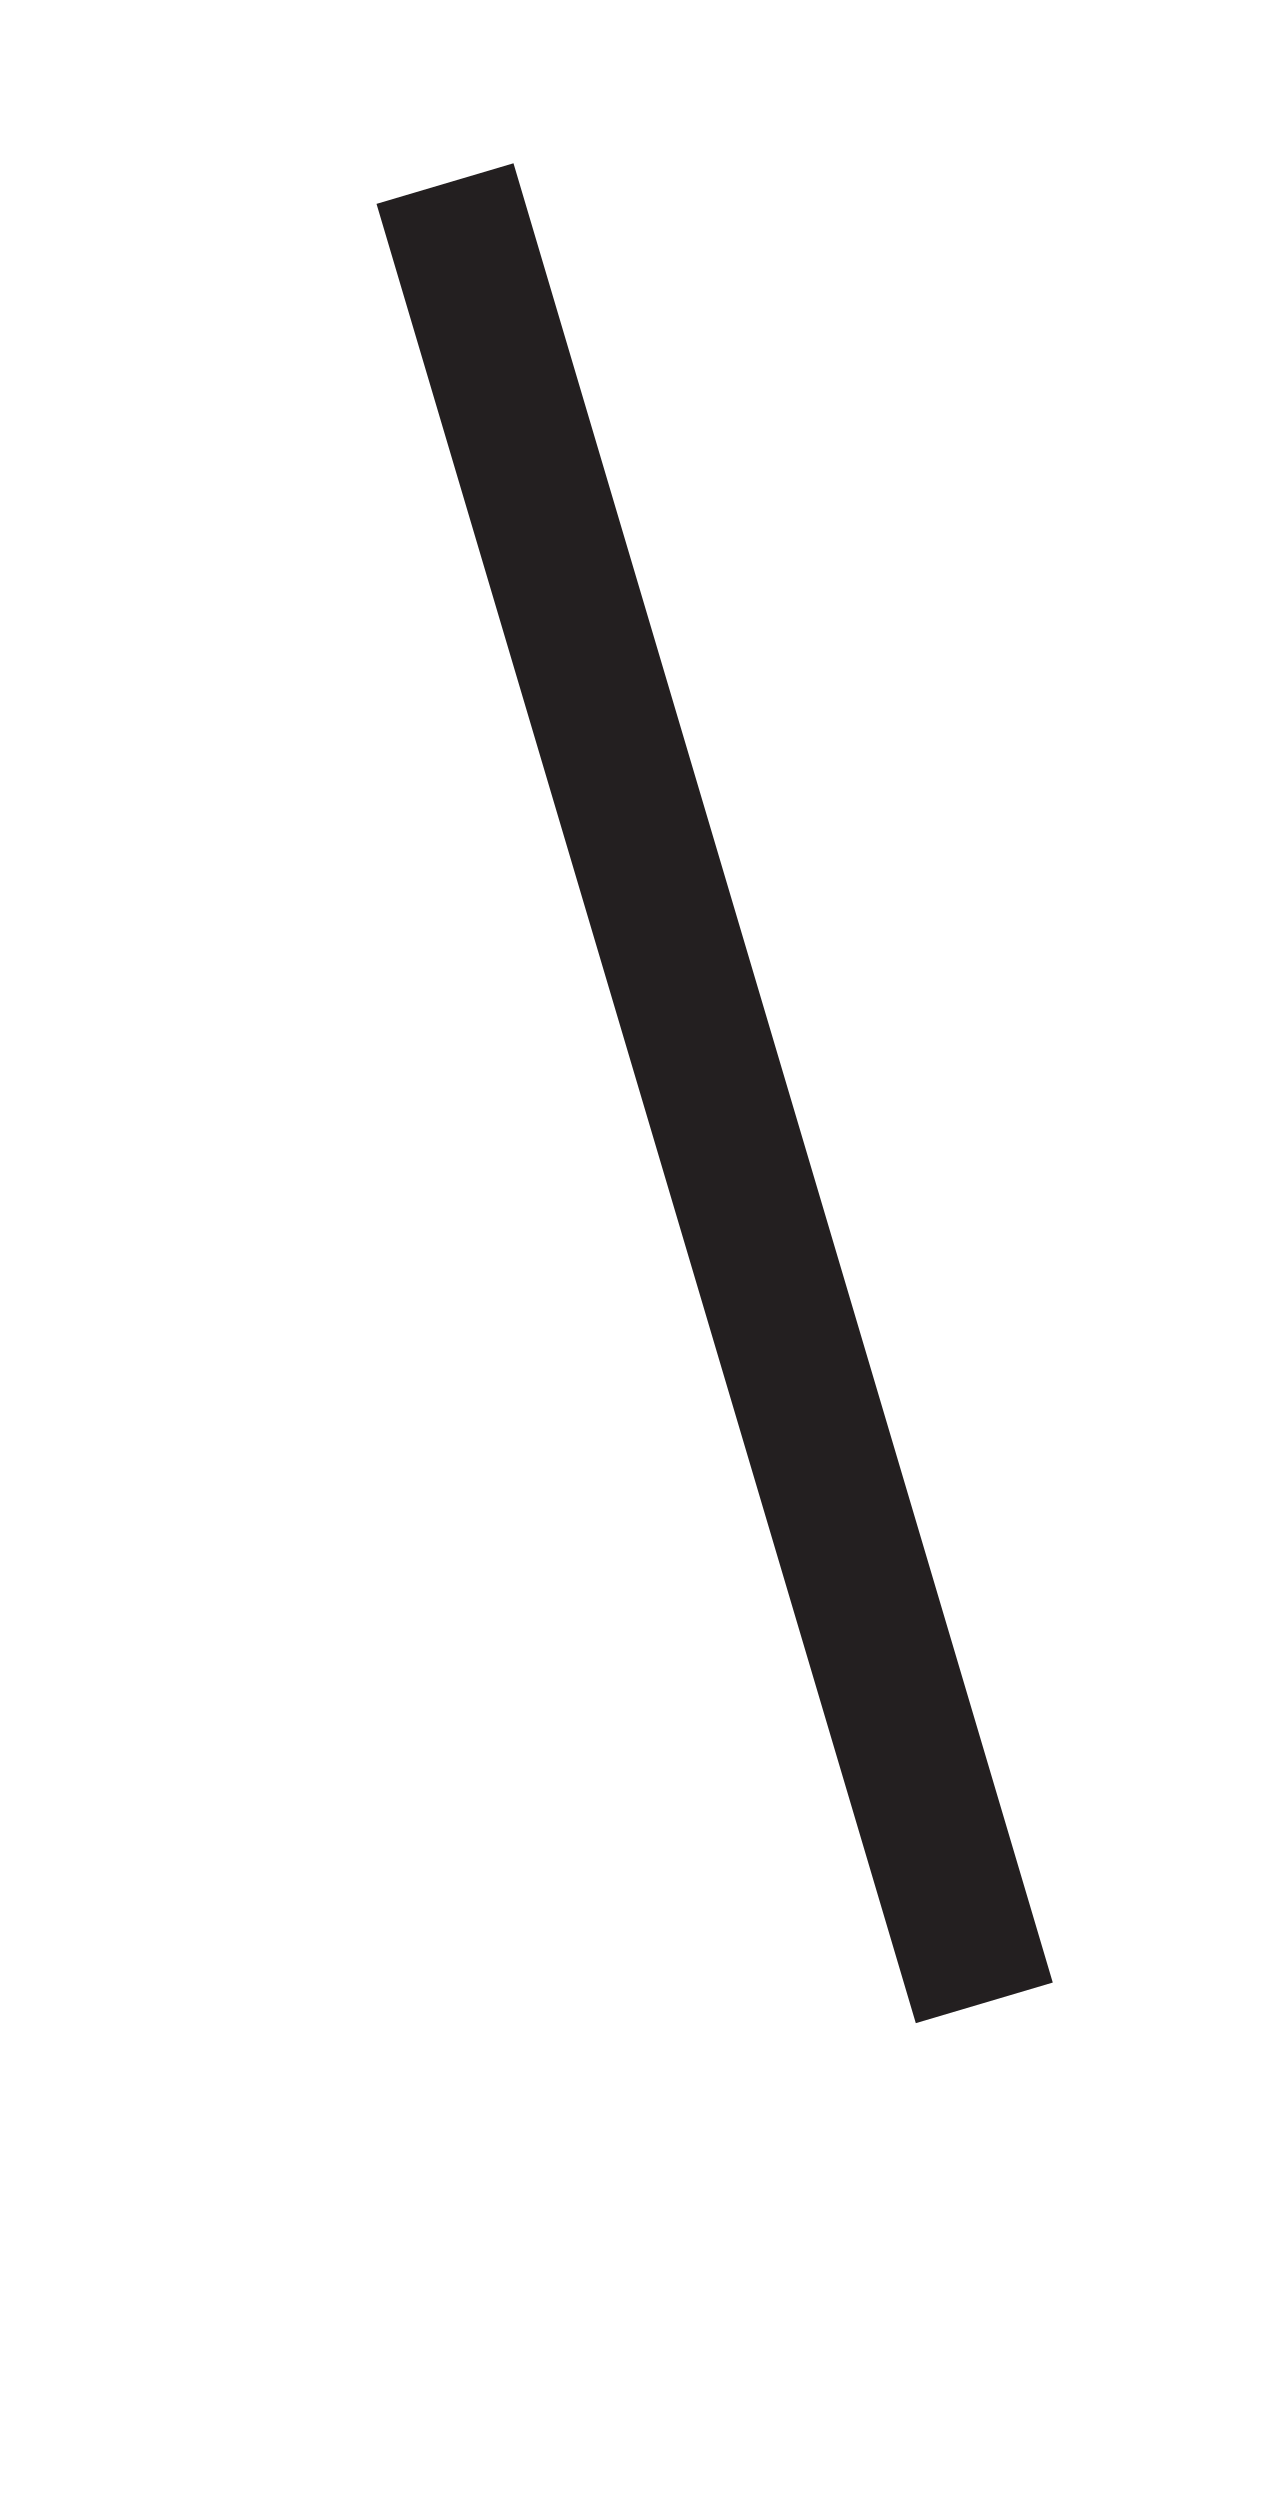
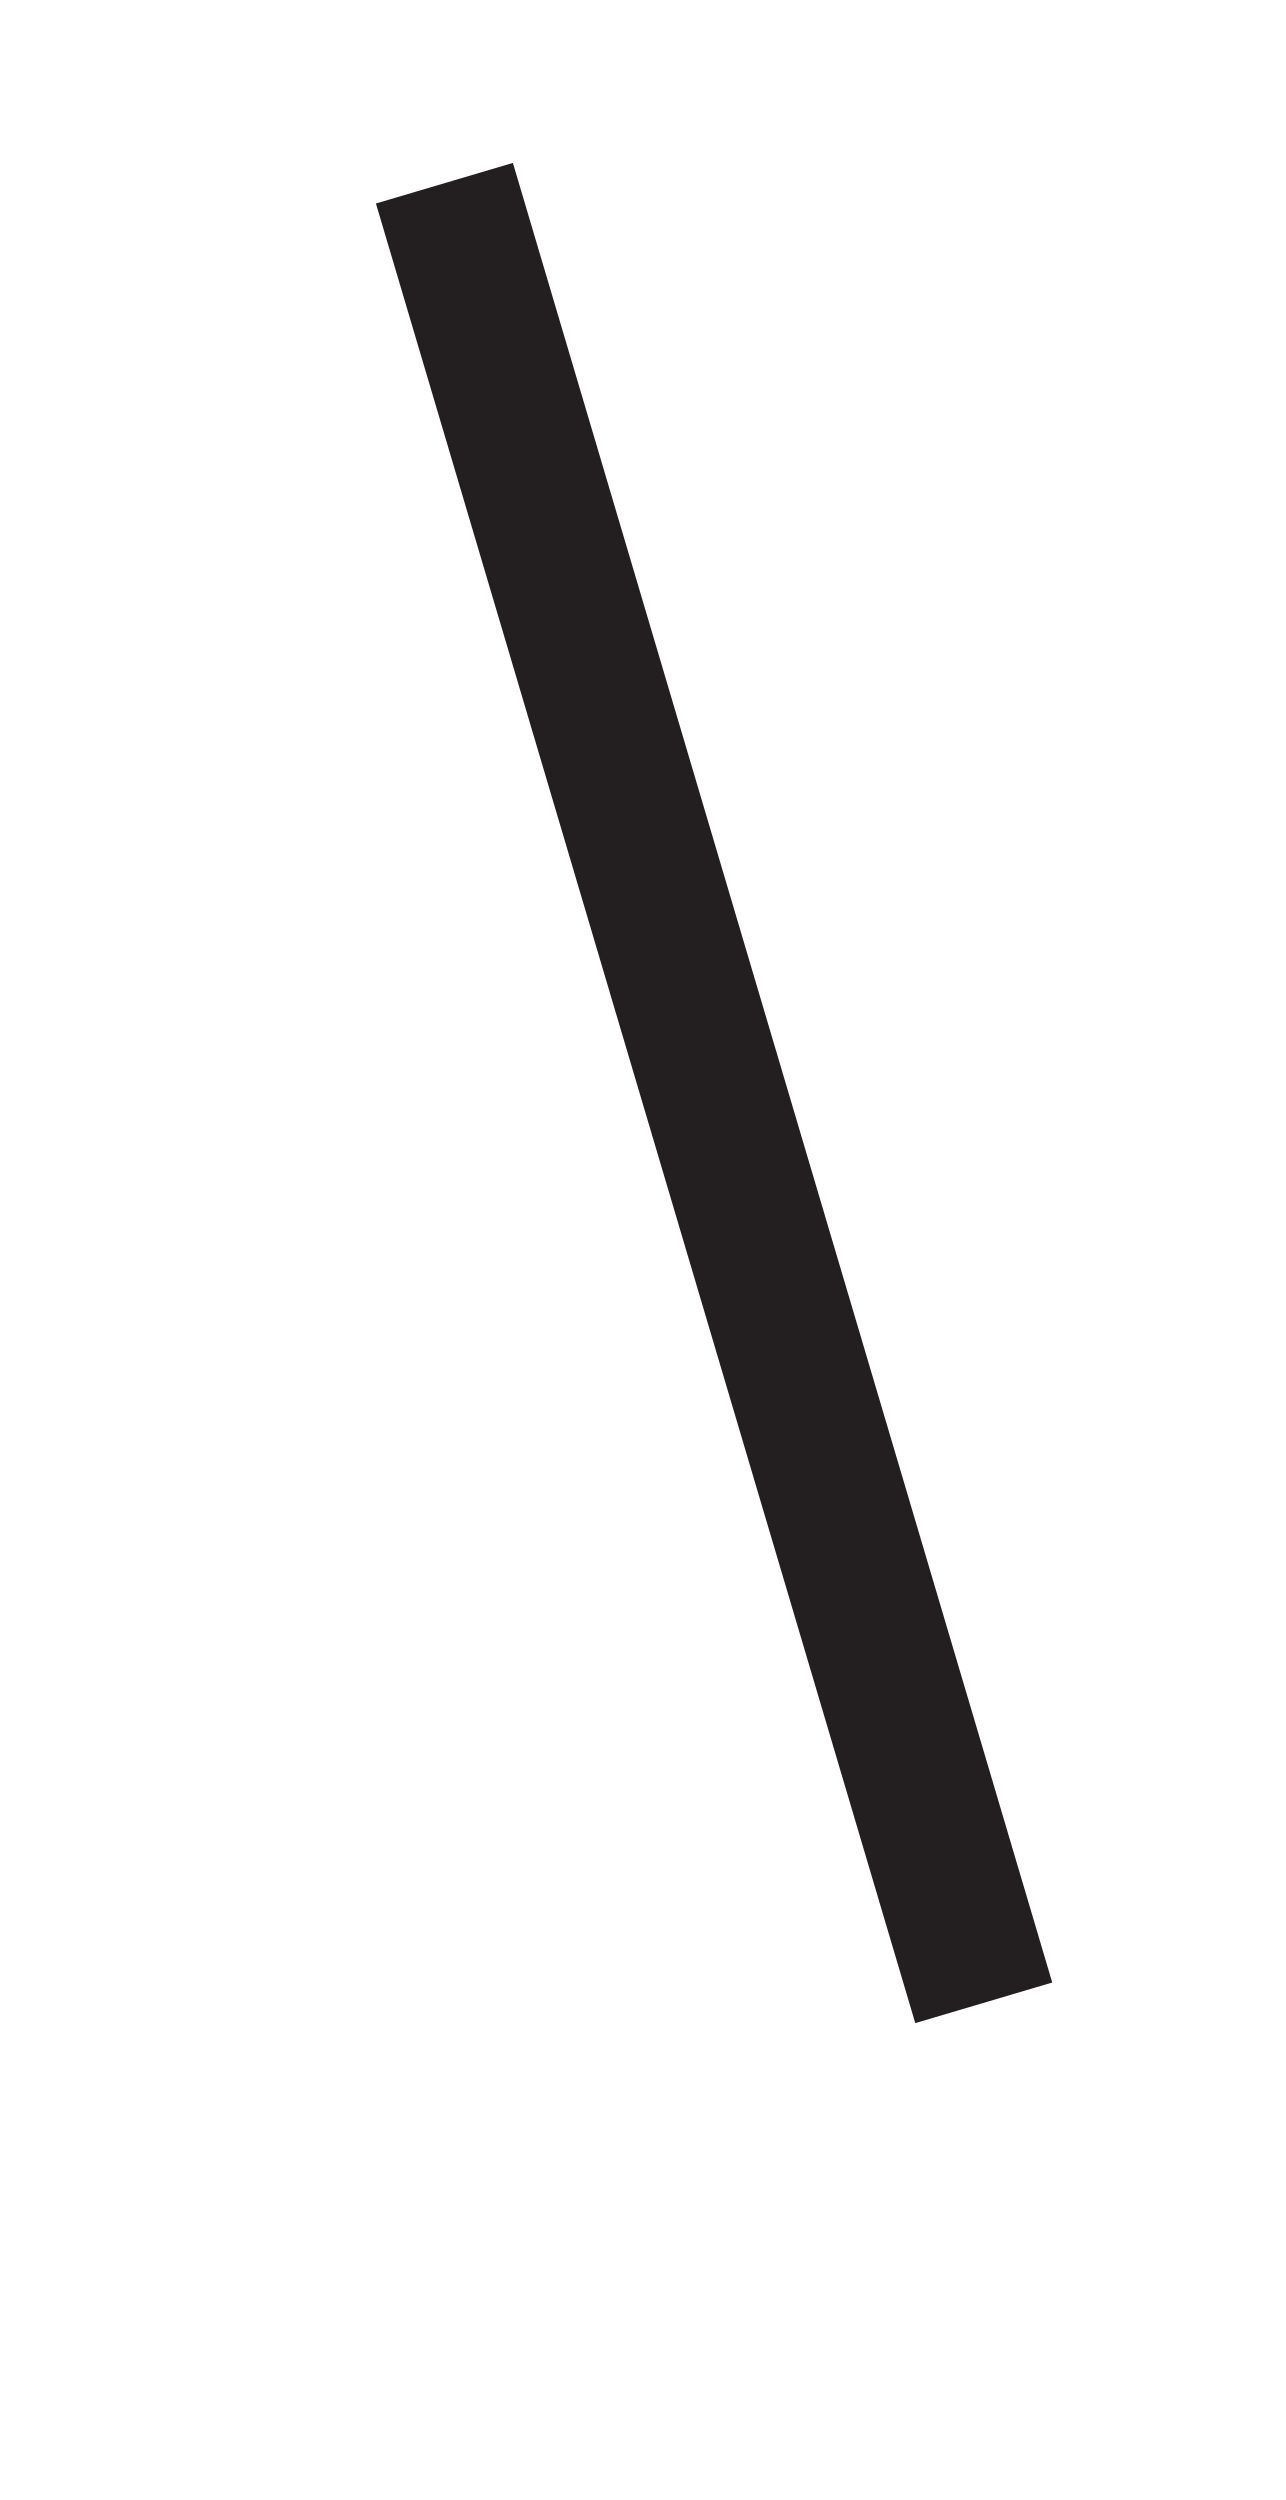
<svg xmlns="http://www.w3.org/2000/svg" viewBox="0 0 18 35">
  <defs>
-     <style>.cls-1{fill:#231f20;stroke:#231f20;stroke-miterlimit:10;stroke-width:2px;}</style>
+     <style>.a{fill:#231f20;}</style>
  </defs>
-   <g id="Artwork_glyph" data-name="Artwork glyph">
-     <line class="cls-1" x1="13.78" y1="28.04" x2="6.23" y2="2.57" />
-   </g>
+   <line class="a" x1="13.78" y1="28.04" x2="6.23" y2="2.57" />
+   <rect class="a" x="9" y="2.02" width="2" height="26.57" transform="translate(-3.94 3.47) rotate(-16.51)" />
</svg>
